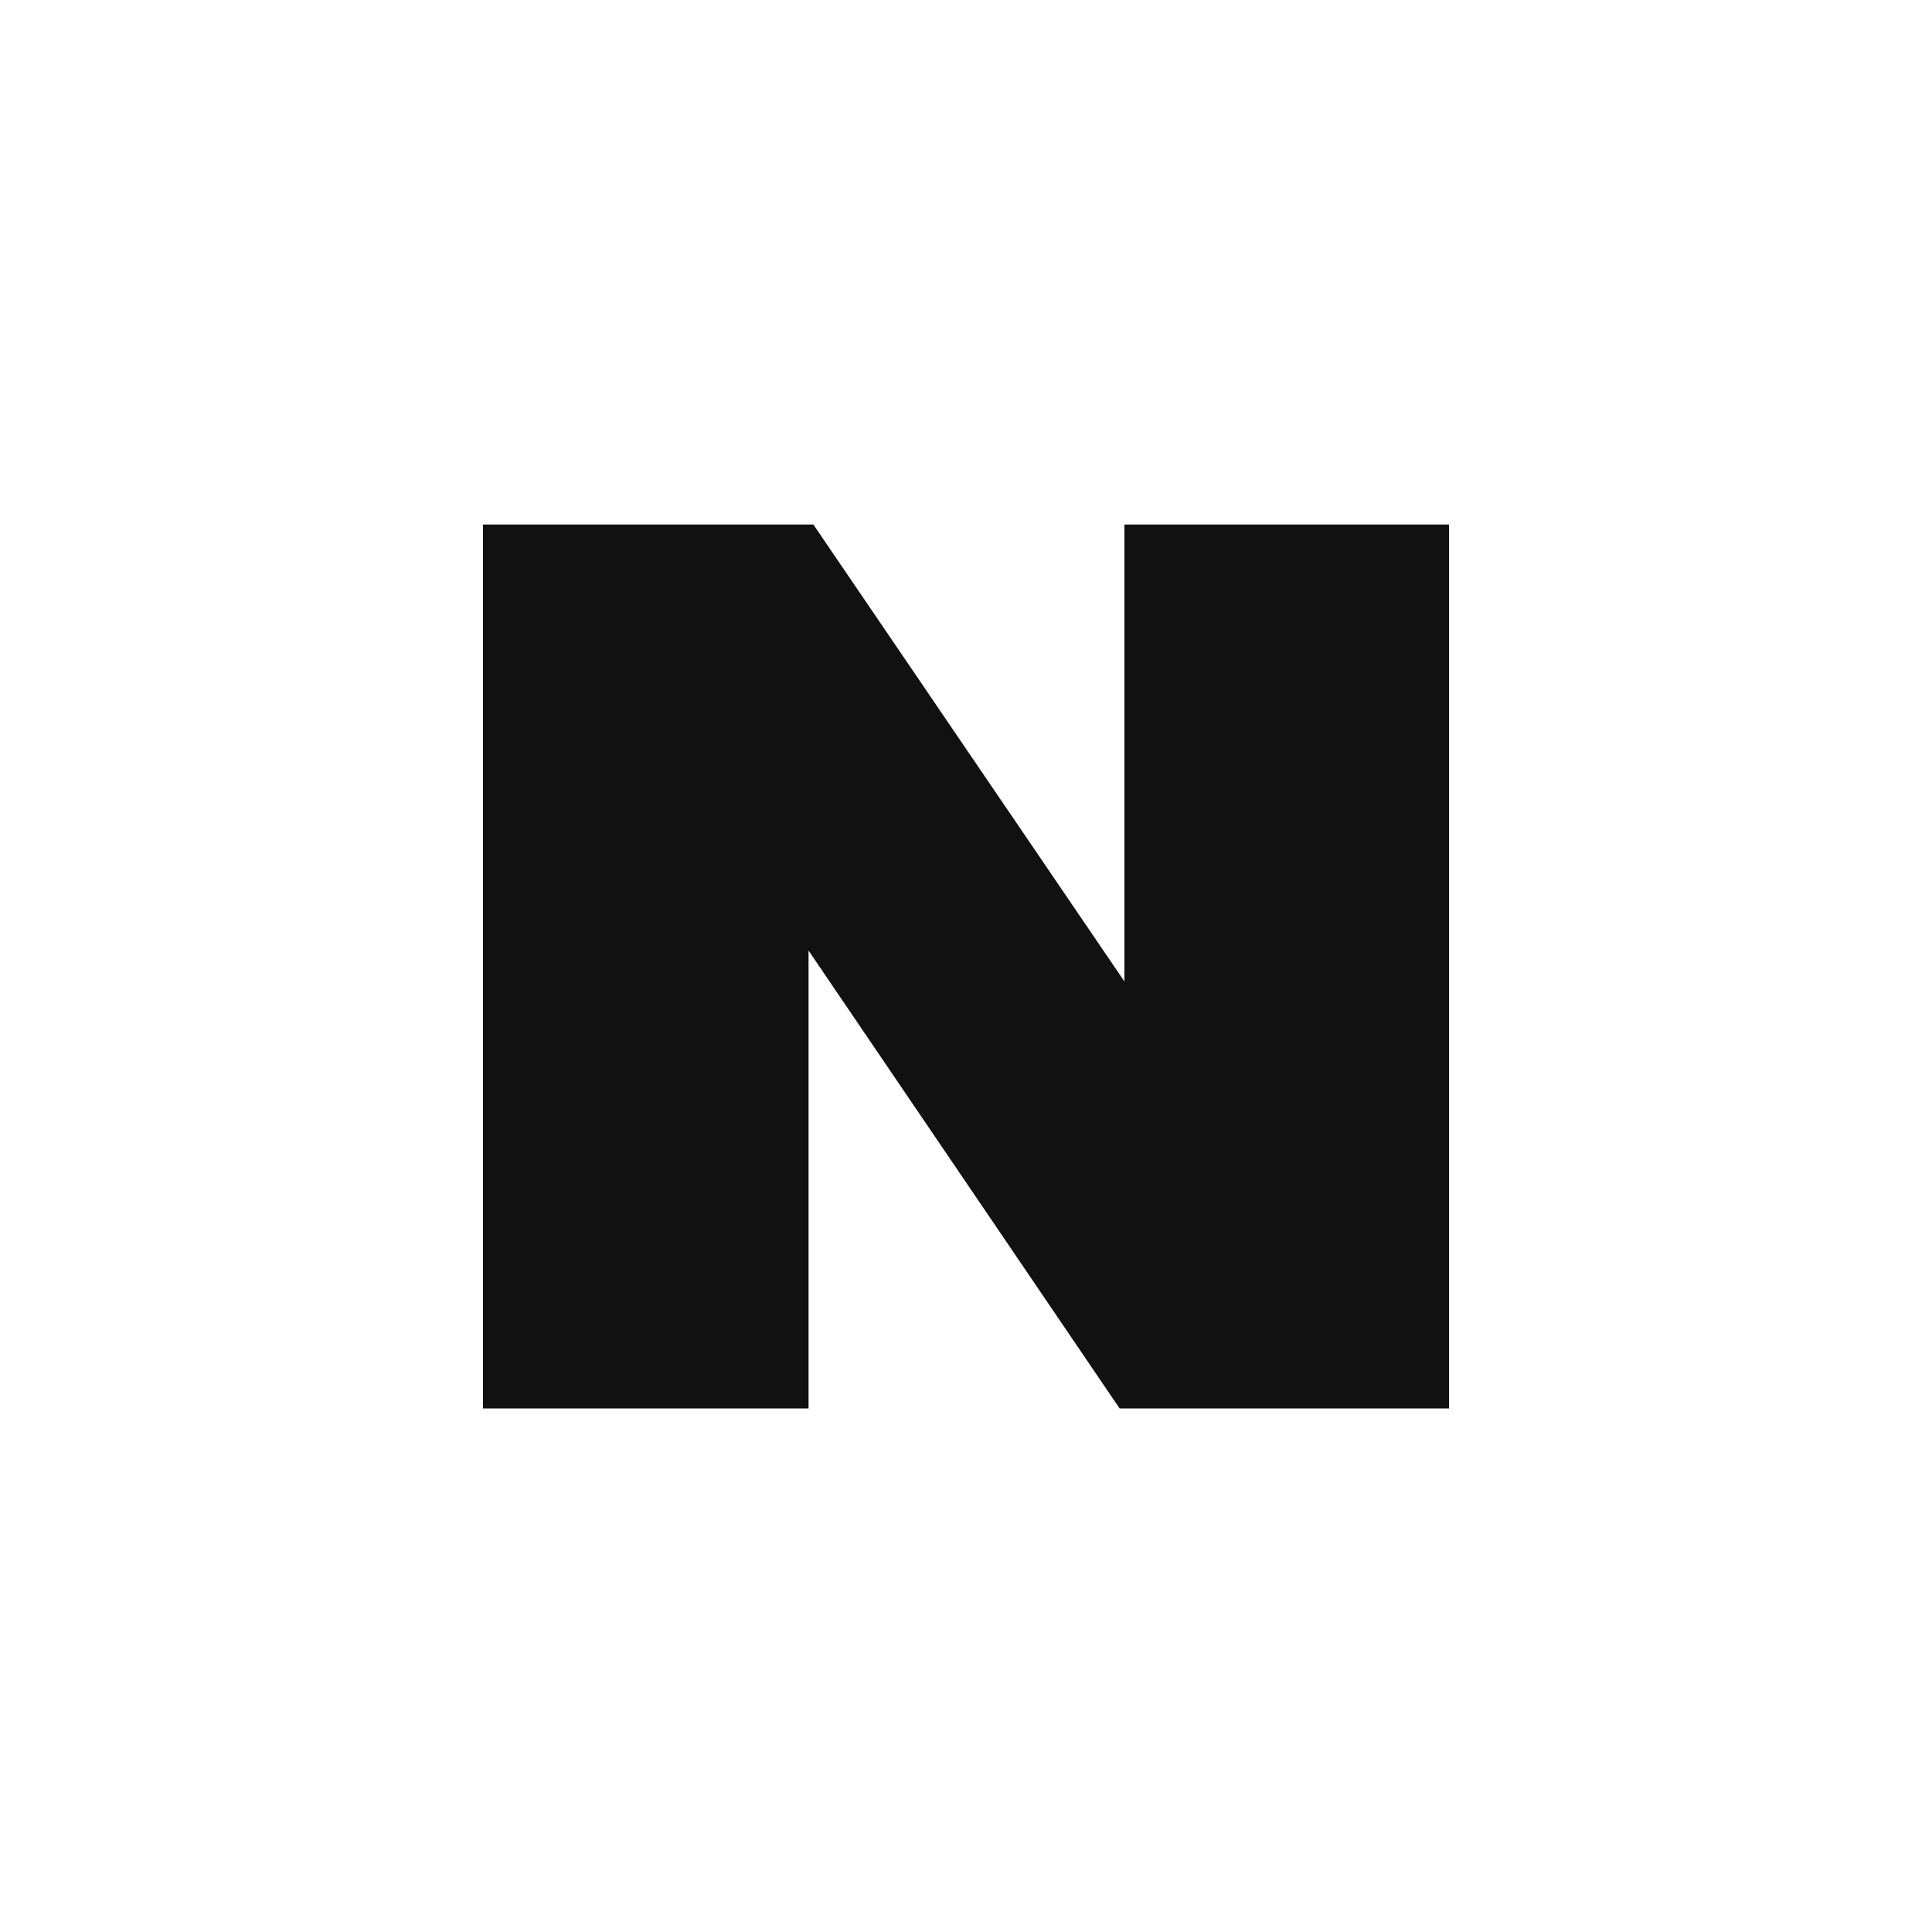
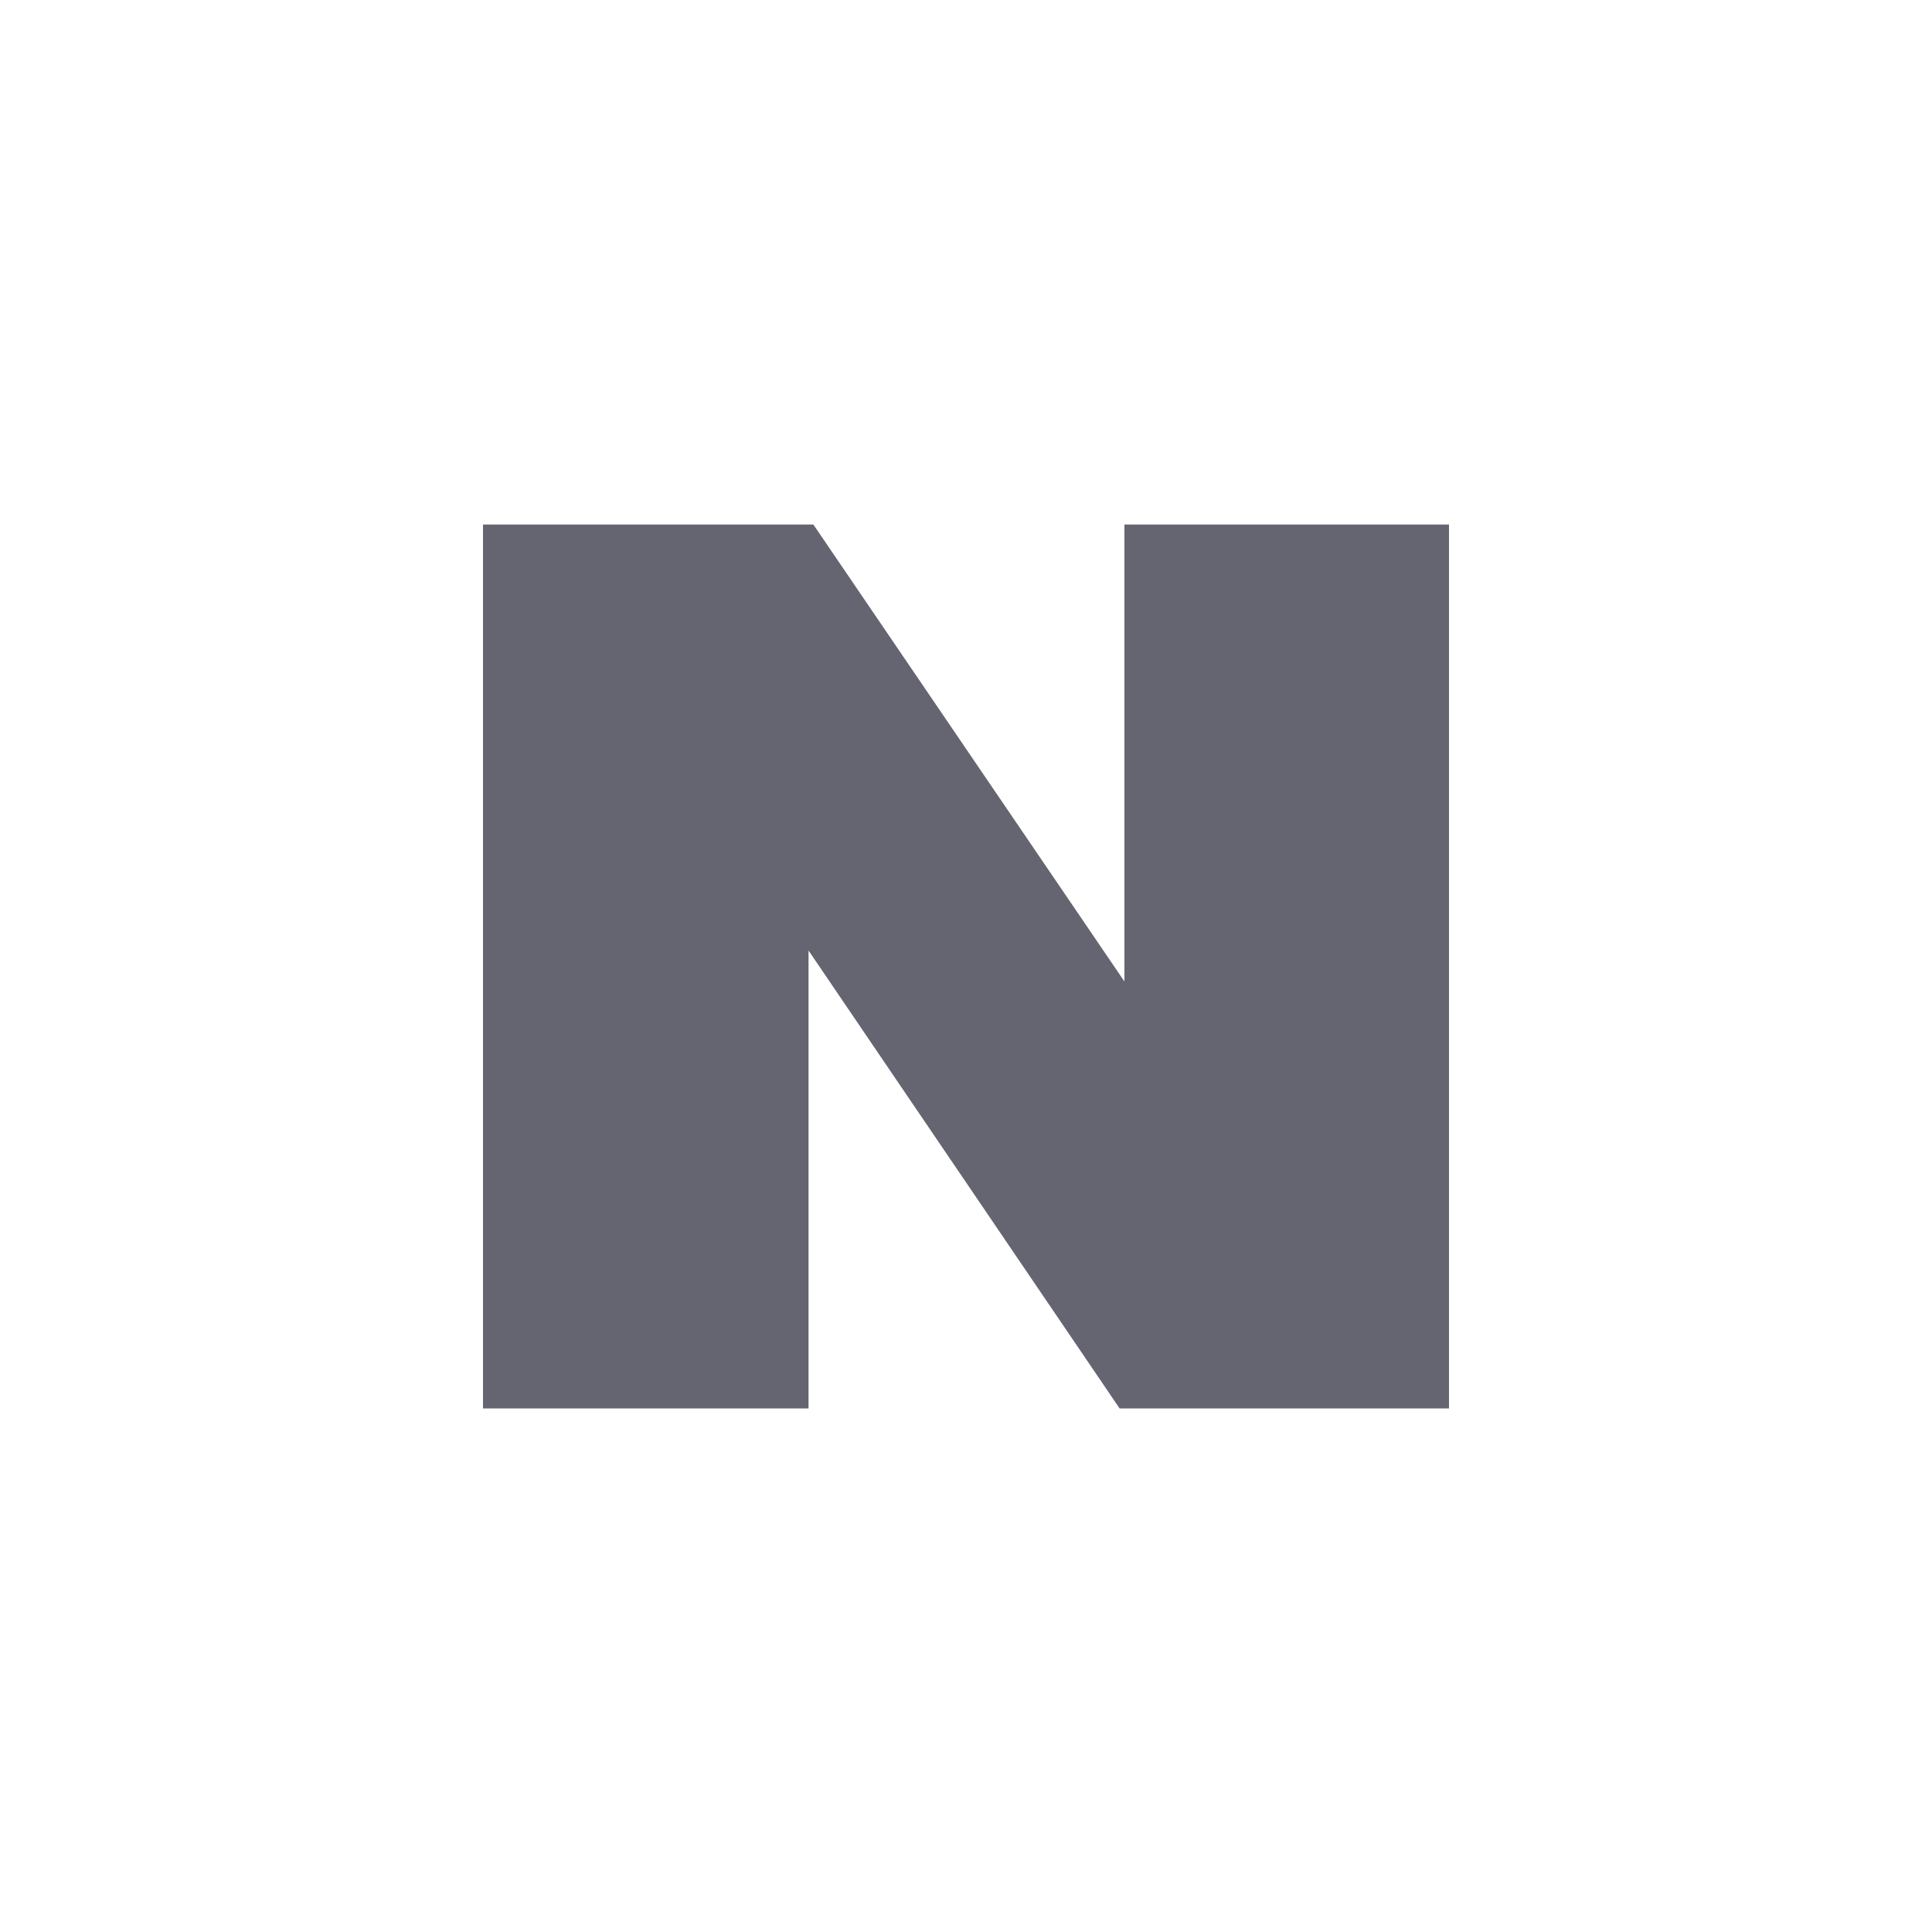
<svg xmlns="http://www.w3.org/2000/svg" version="1.1" id="naver" viewBox="0 0 200 200">
-   <polygon class="logo" fill="#111" points="115.9,145.8 83.7,98.4 83.7,145.8 50,145.8 50,54.3 84.2,54.3 116.4,101.6 116.4,54.3    150,54.3 150,145.8 115.9,145.8" />
+   <polygon class="logo" fill="#656572" points="115.9,145.8 83.7,98.4 83.7,145.8 50,145.8 50,54.3 84.2,54.3 116.4,101.6 116.4,54.3    150,54.3 150,145.8 115.9,145.8" />
</svg>
